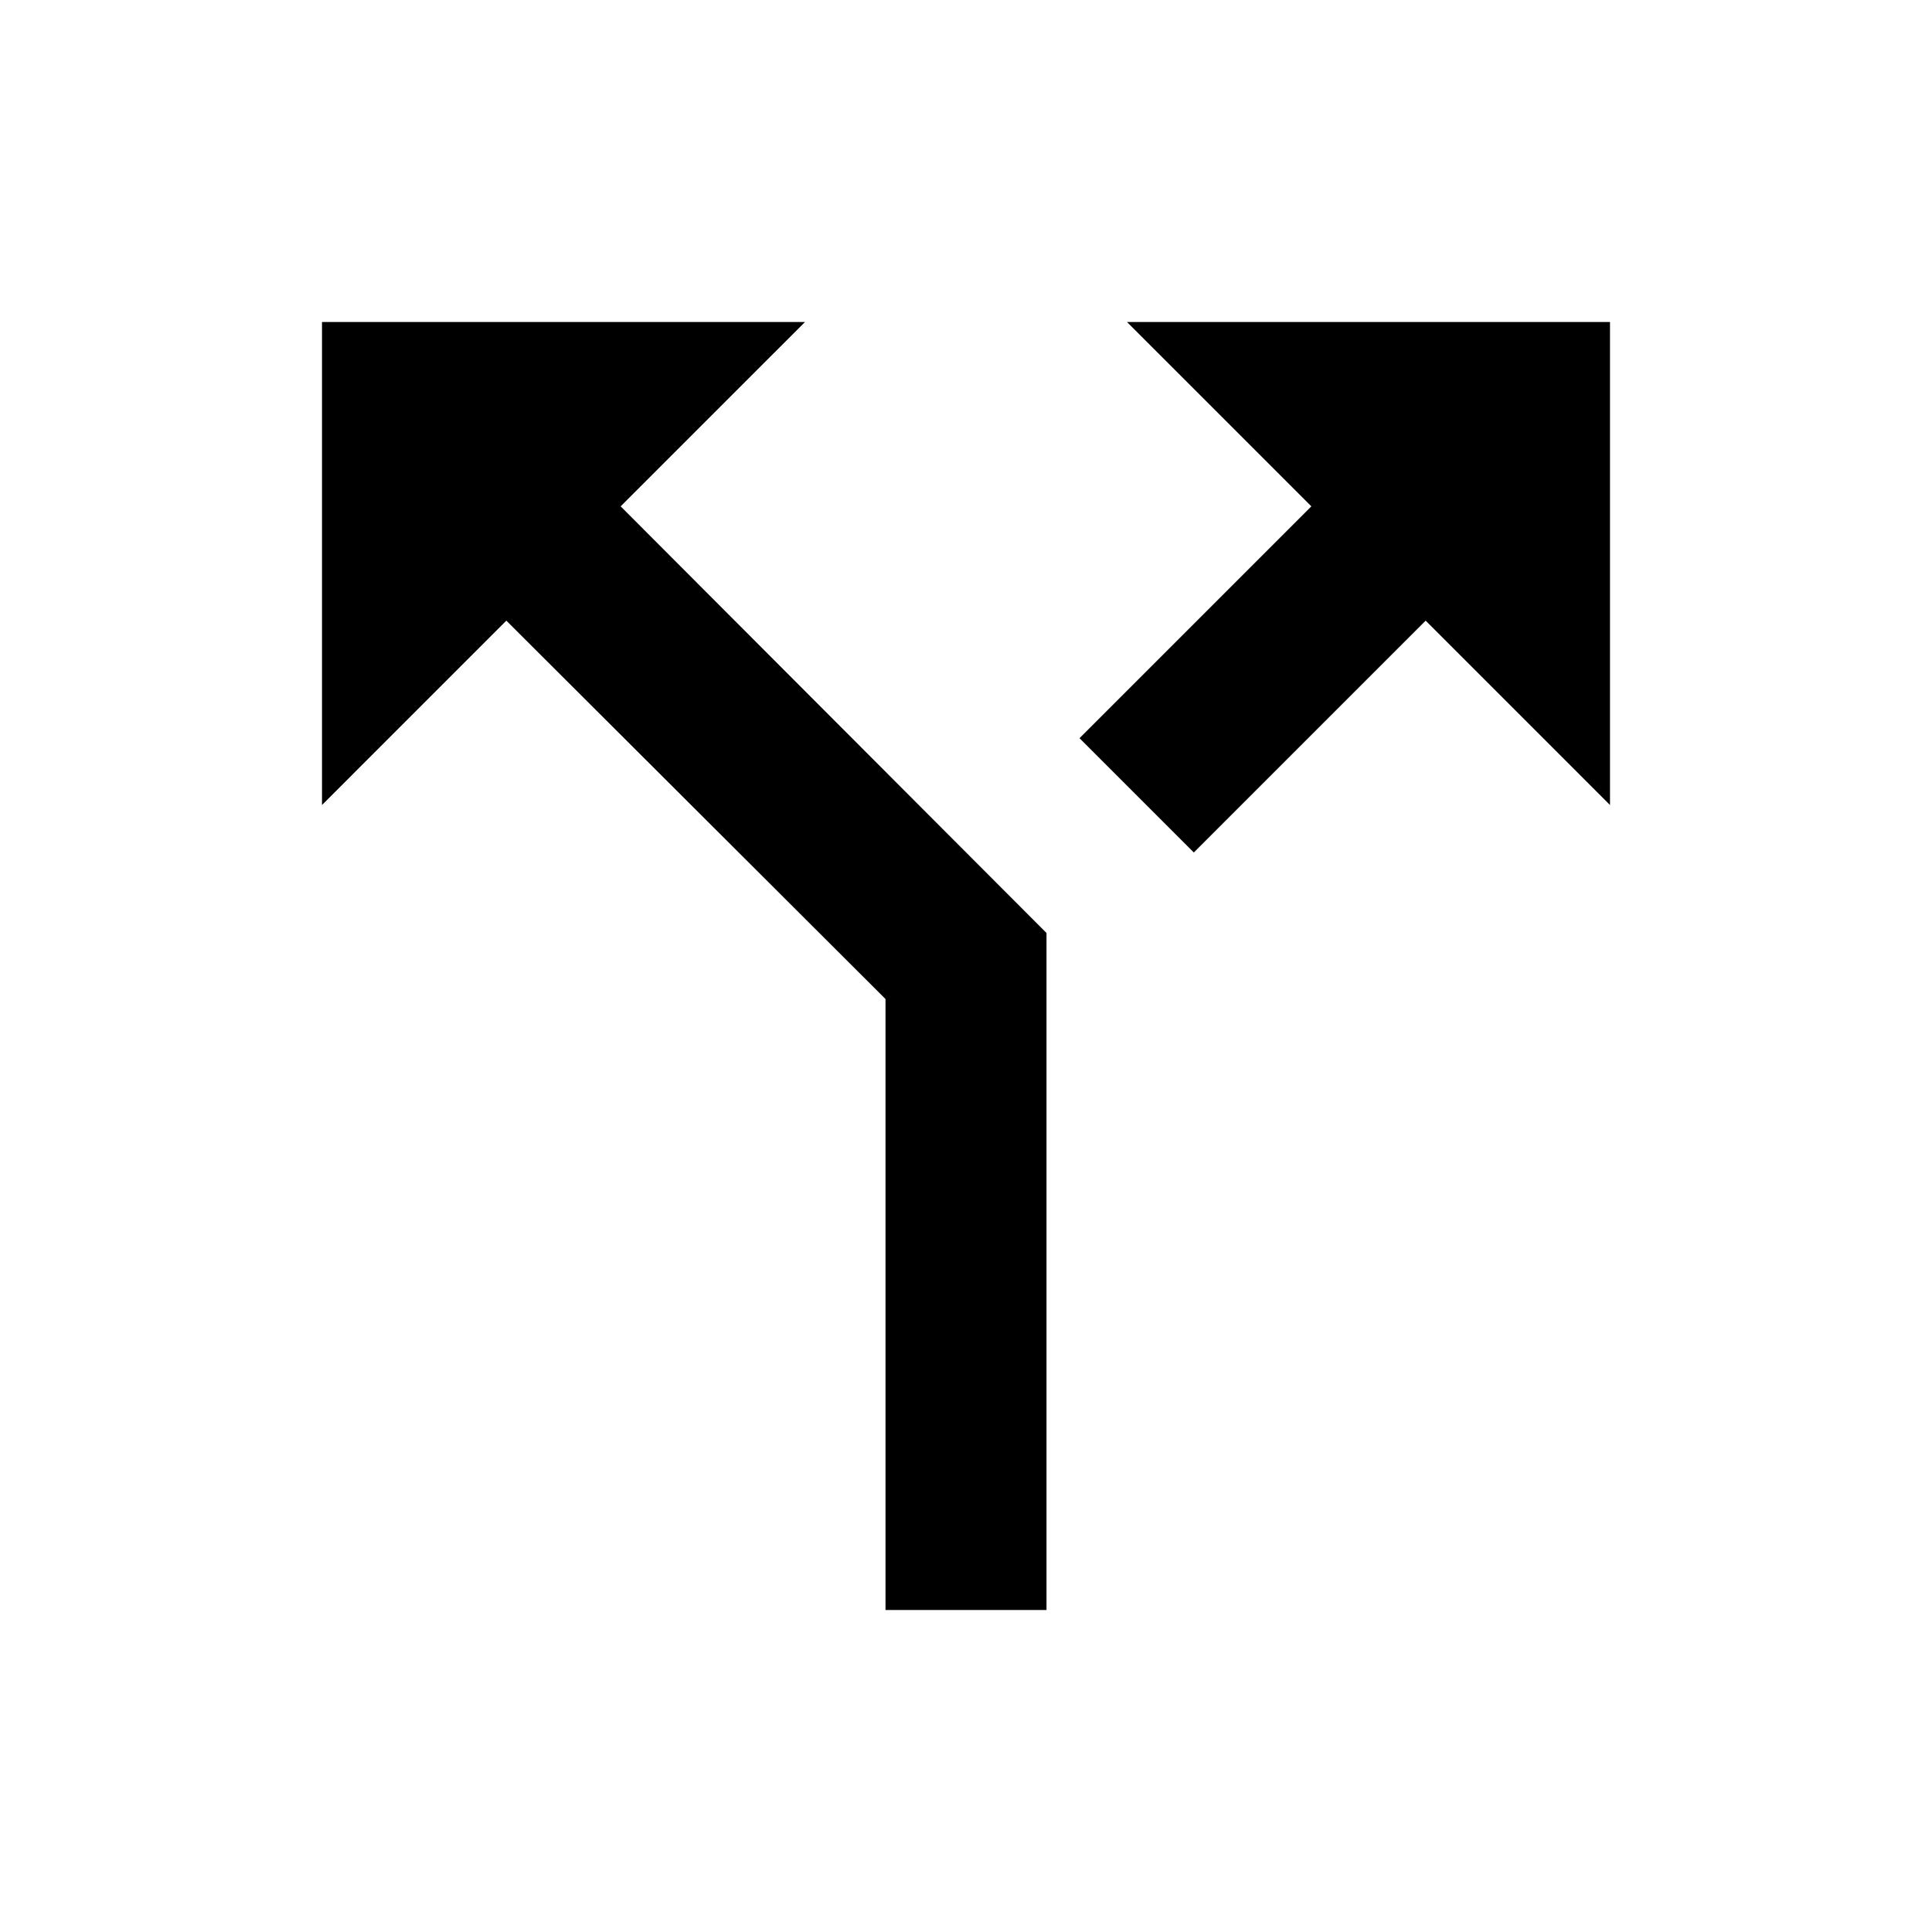
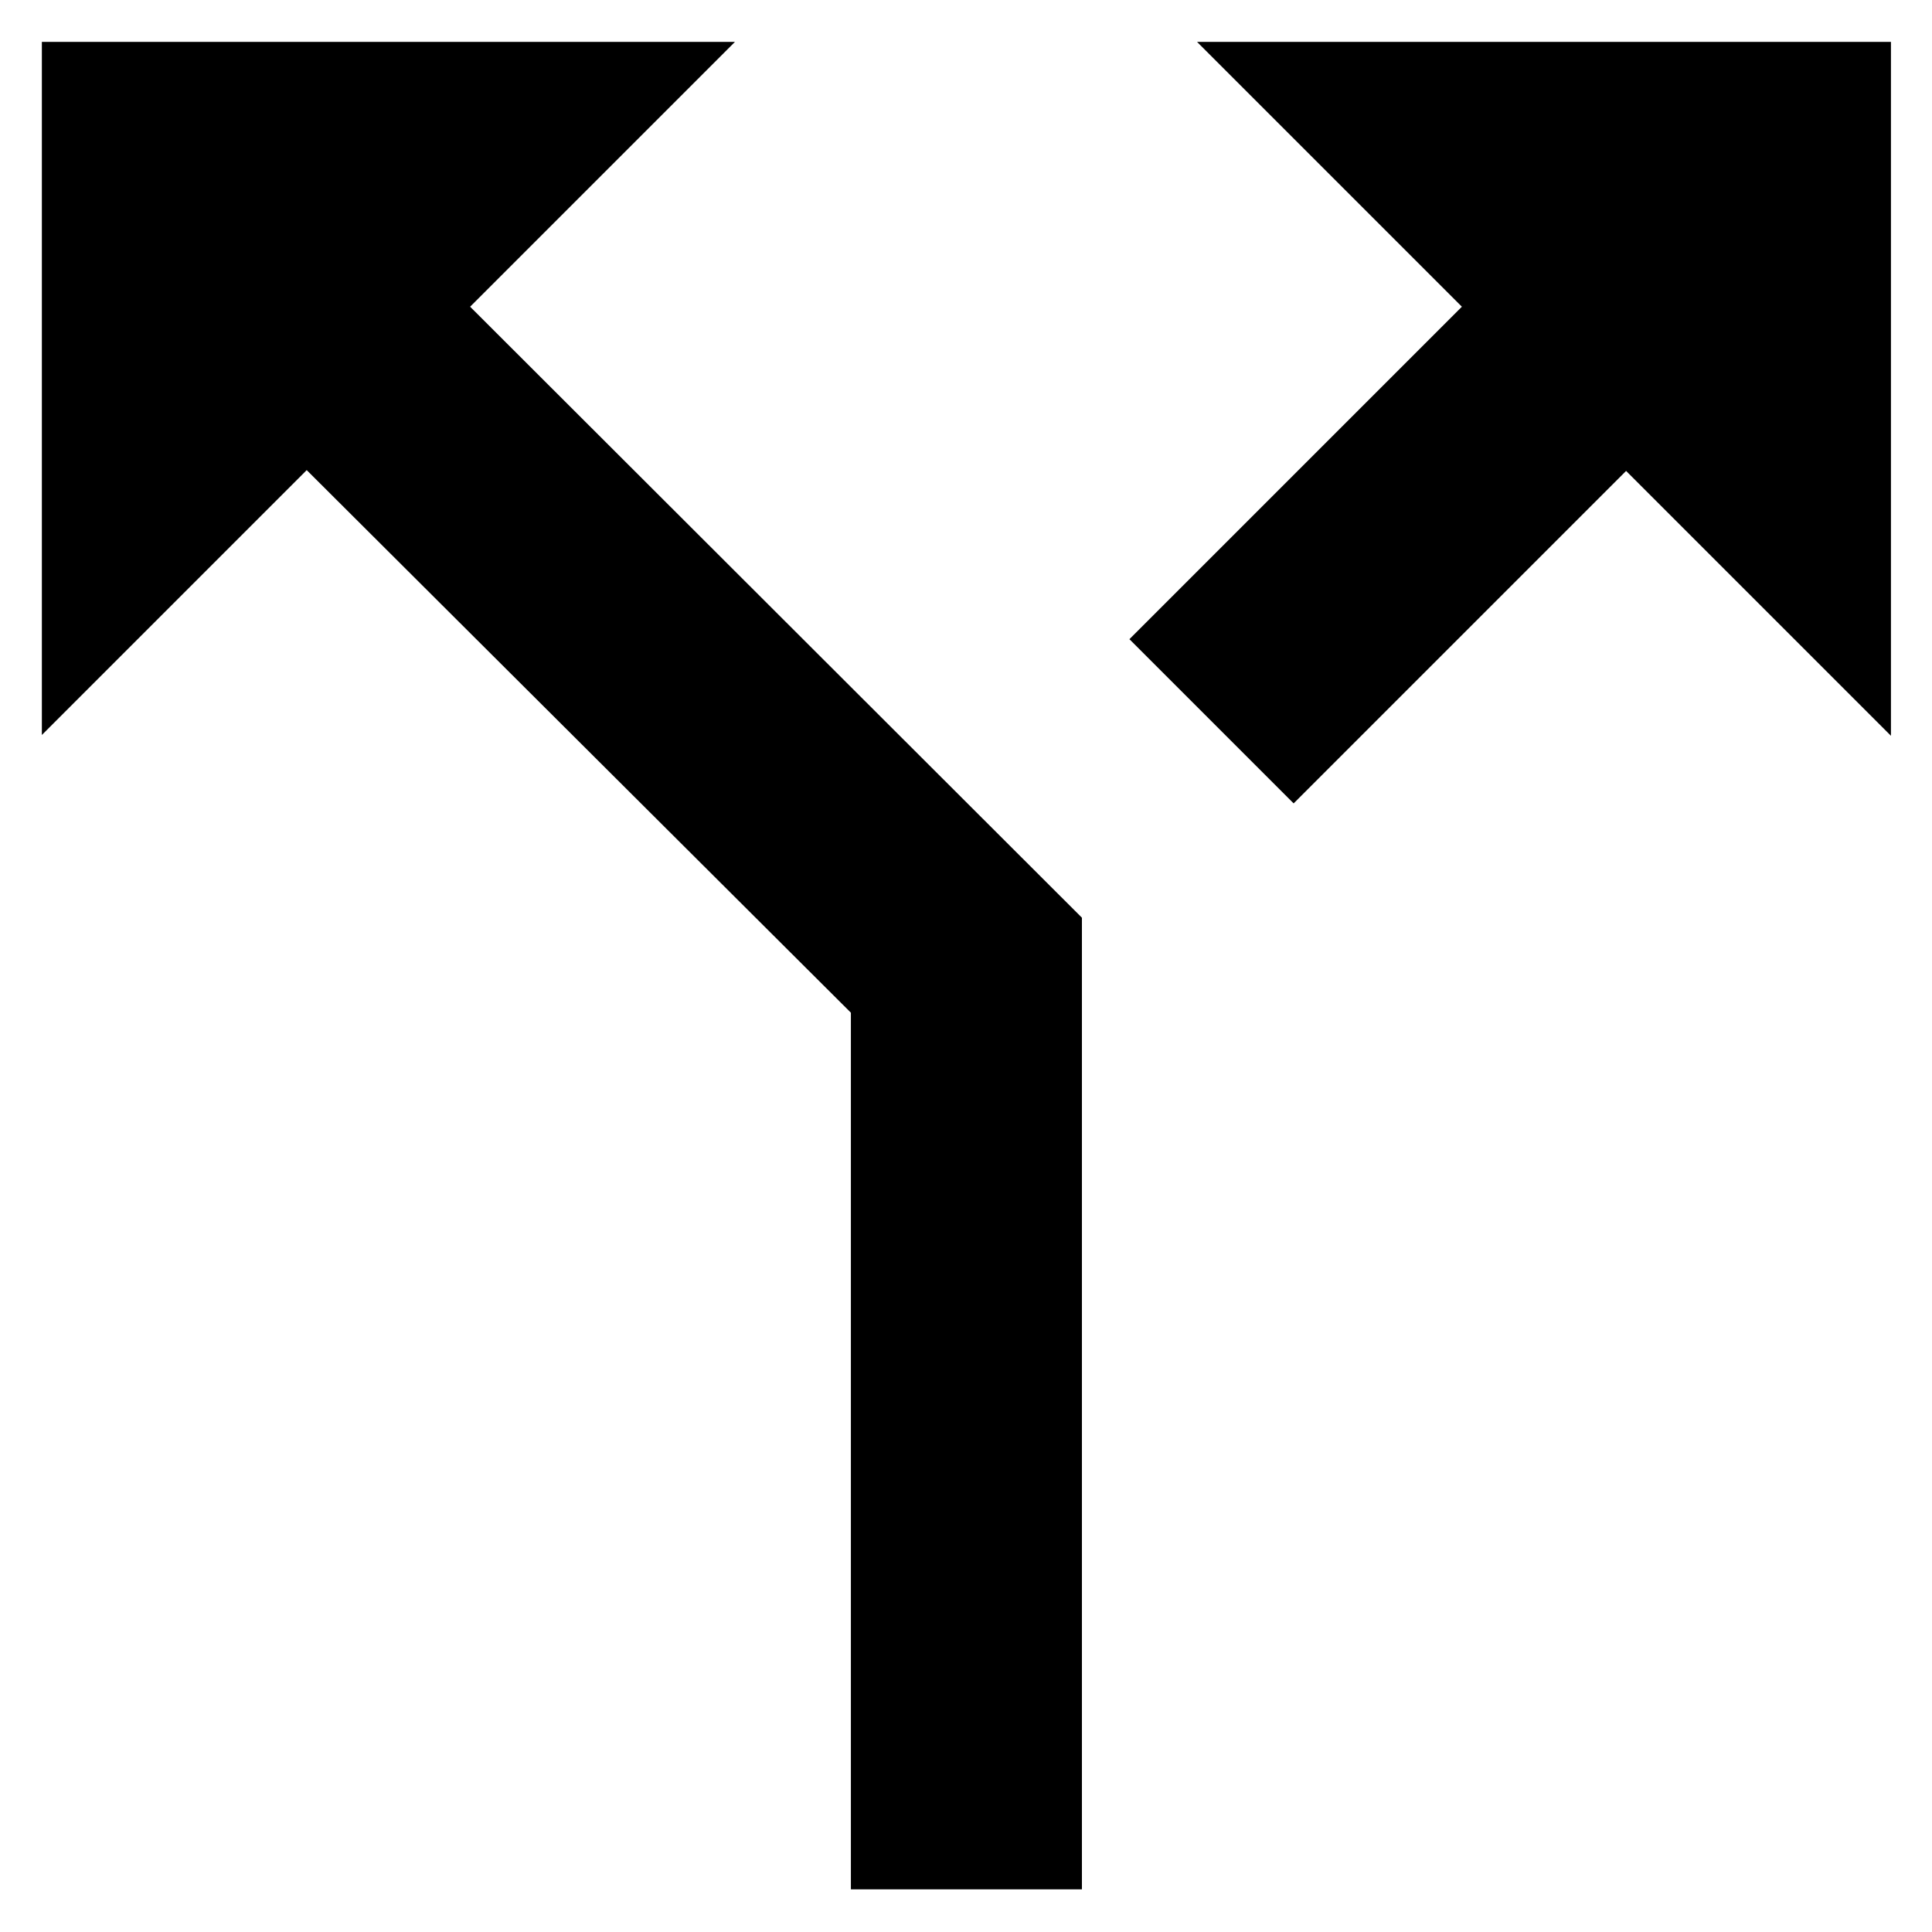
- <svg xmlns="http://www.w3.org/2000/svg" height="24px" viewBox="0 0 24 24" width="24px" fill="#000000">
-   <path d="M0 0h24v24H0z" fill="none" />
-   <path d="M14 4l2.29 2.29-2.88 2.88 1.42 1.42 2.88-2.88L20 10V4zm-4 0H4v6l2.29-2.29 4.71 4.7V20h2v-8.41l-5.29-5.3z" />
+ <svg xmlns="http://www.w3.org/2000/svg" id="Layer_2" data-name="Layer 2" viewBox="0 0 24 24">
+   <defs>
+     <style>
+       .cls-1 {
+         fill: none;
+       }
+     </style>
+   </defs>
+   <g id="Layer_1-2" data-name="Layer 1">
+     <path class="cls-1" d="m0,0h24v24H0V0Z" />
+     <path d="m14.87.52l3.29,3.29-4.13,4.13,2.04,2.04,4.13-4.13,3.29,3.29V.52h-8.61Zm-5.74,0H.52v8.61l3.29-3.29,6.76,6.74v10.89h2.87v-12.07L5.84,3.81l3.29-3.29Z" />
+   </g>
</svg>
